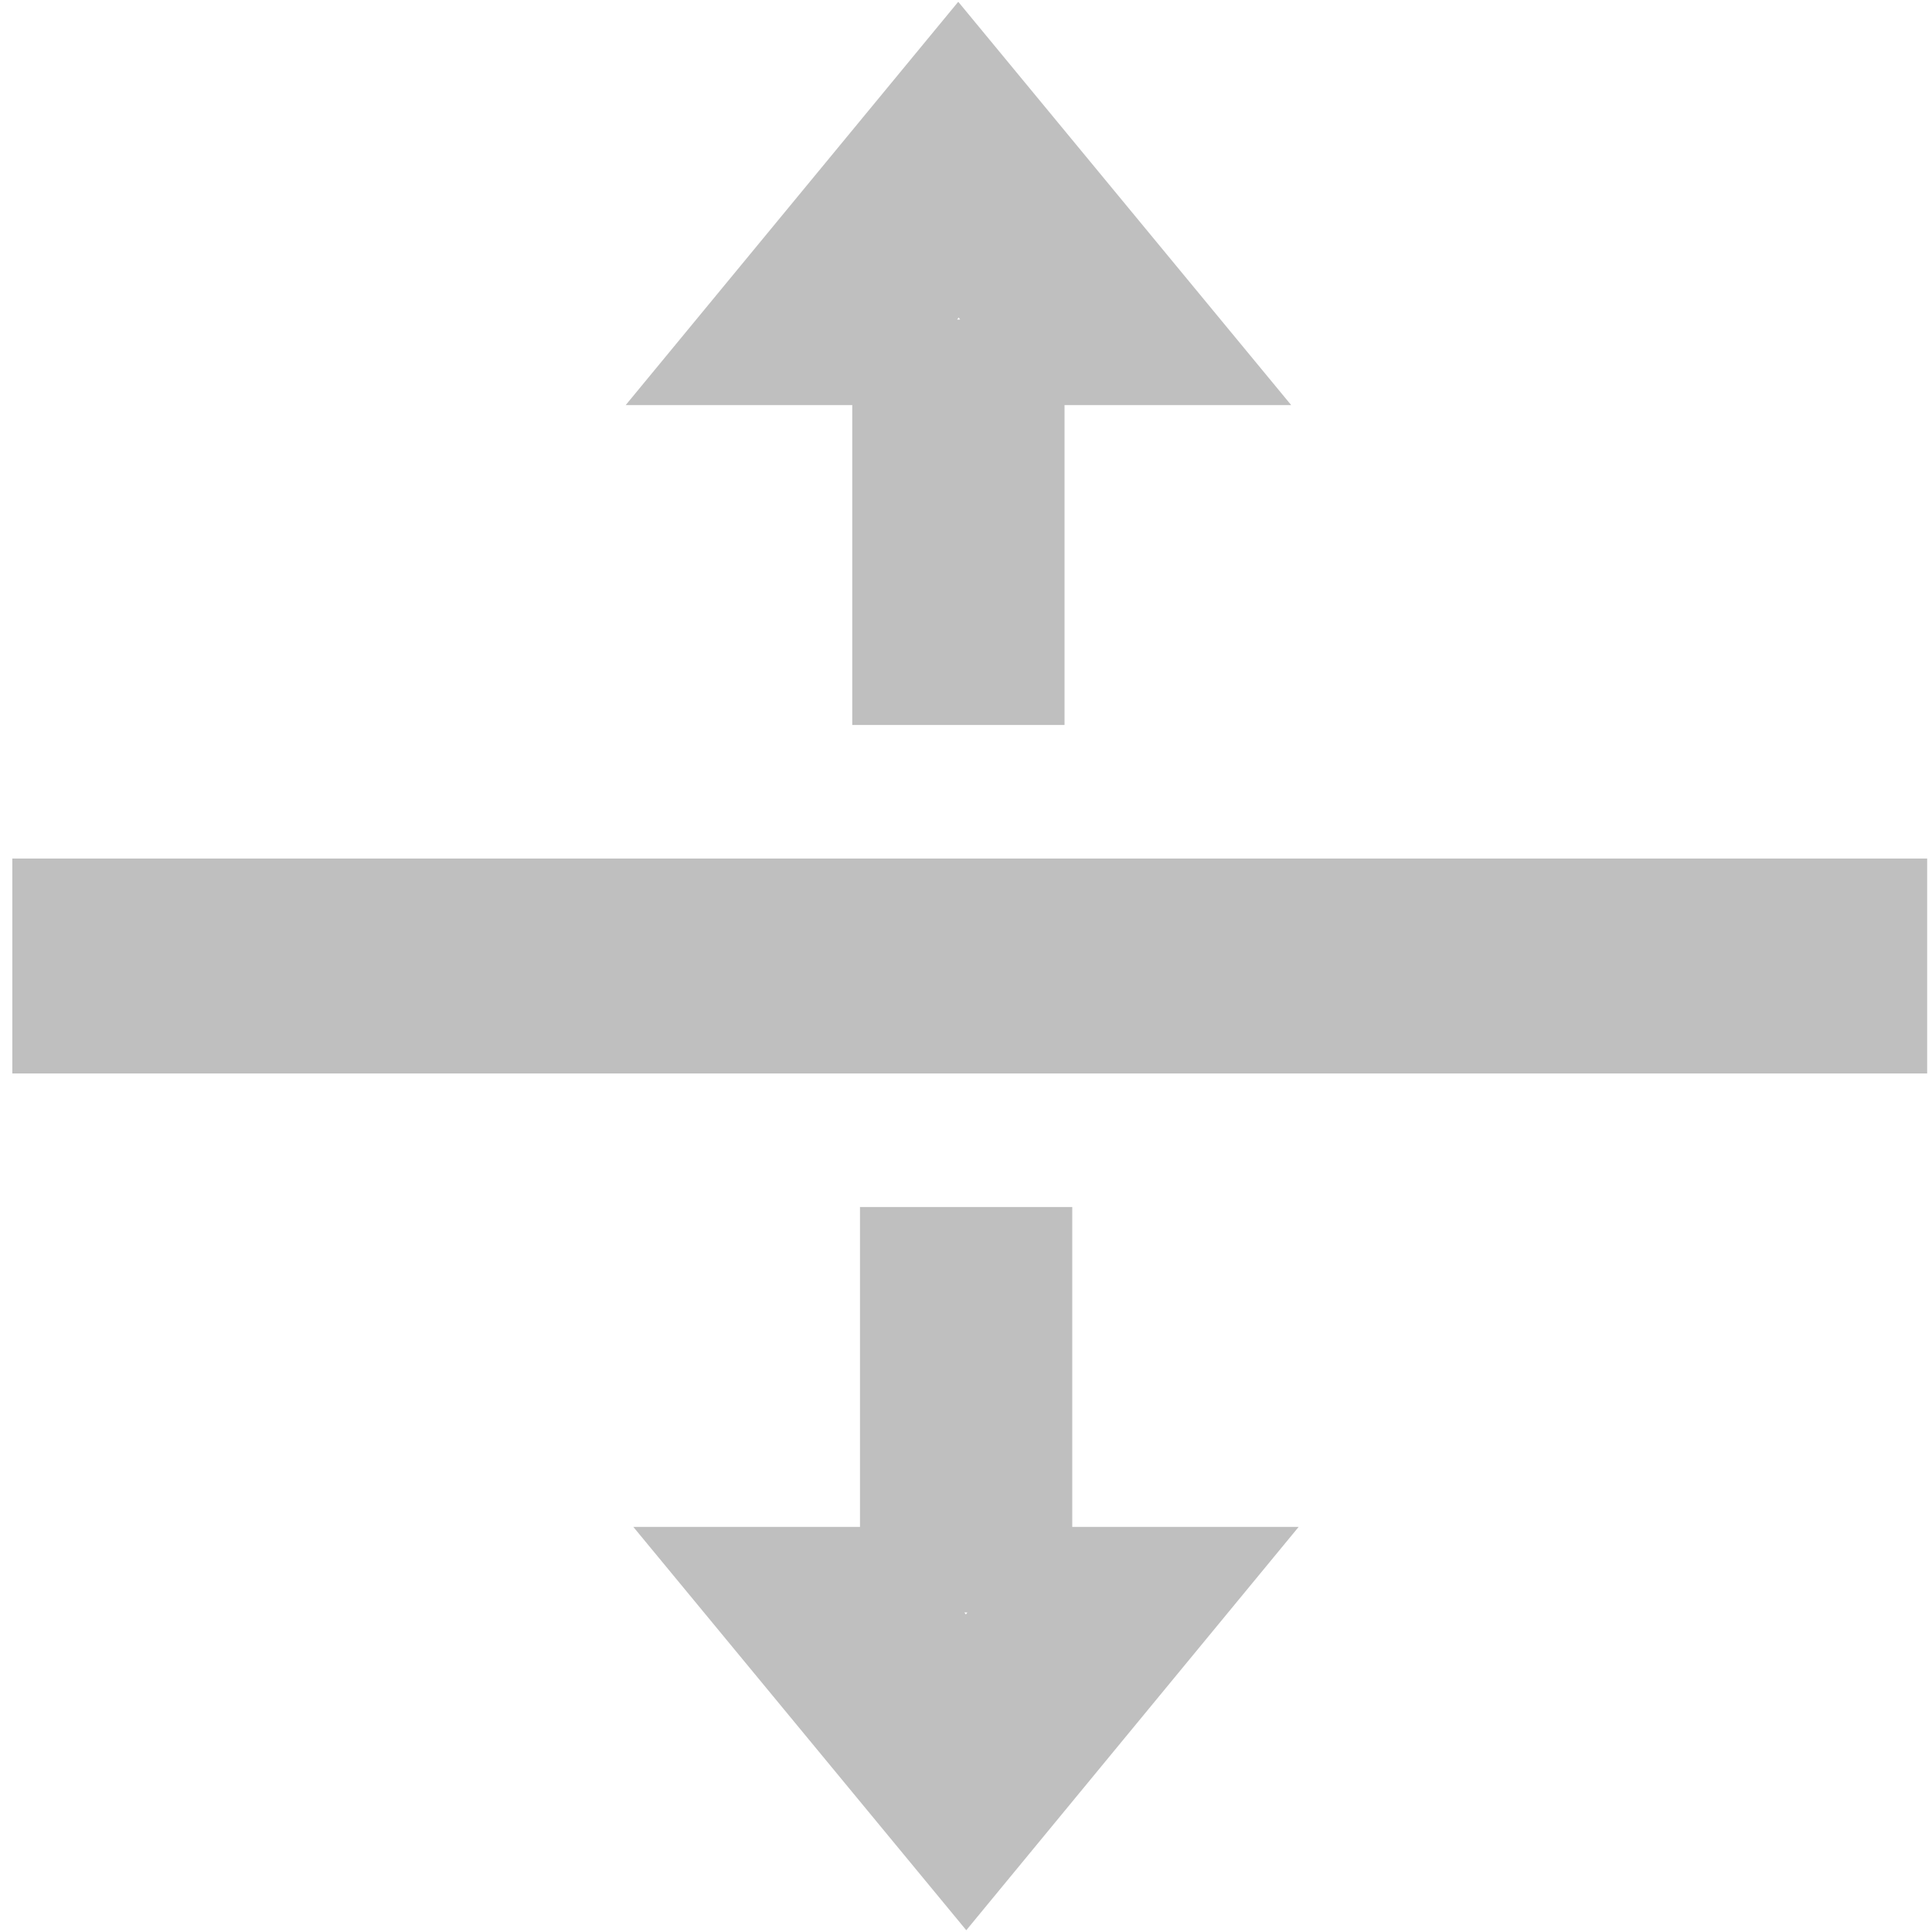
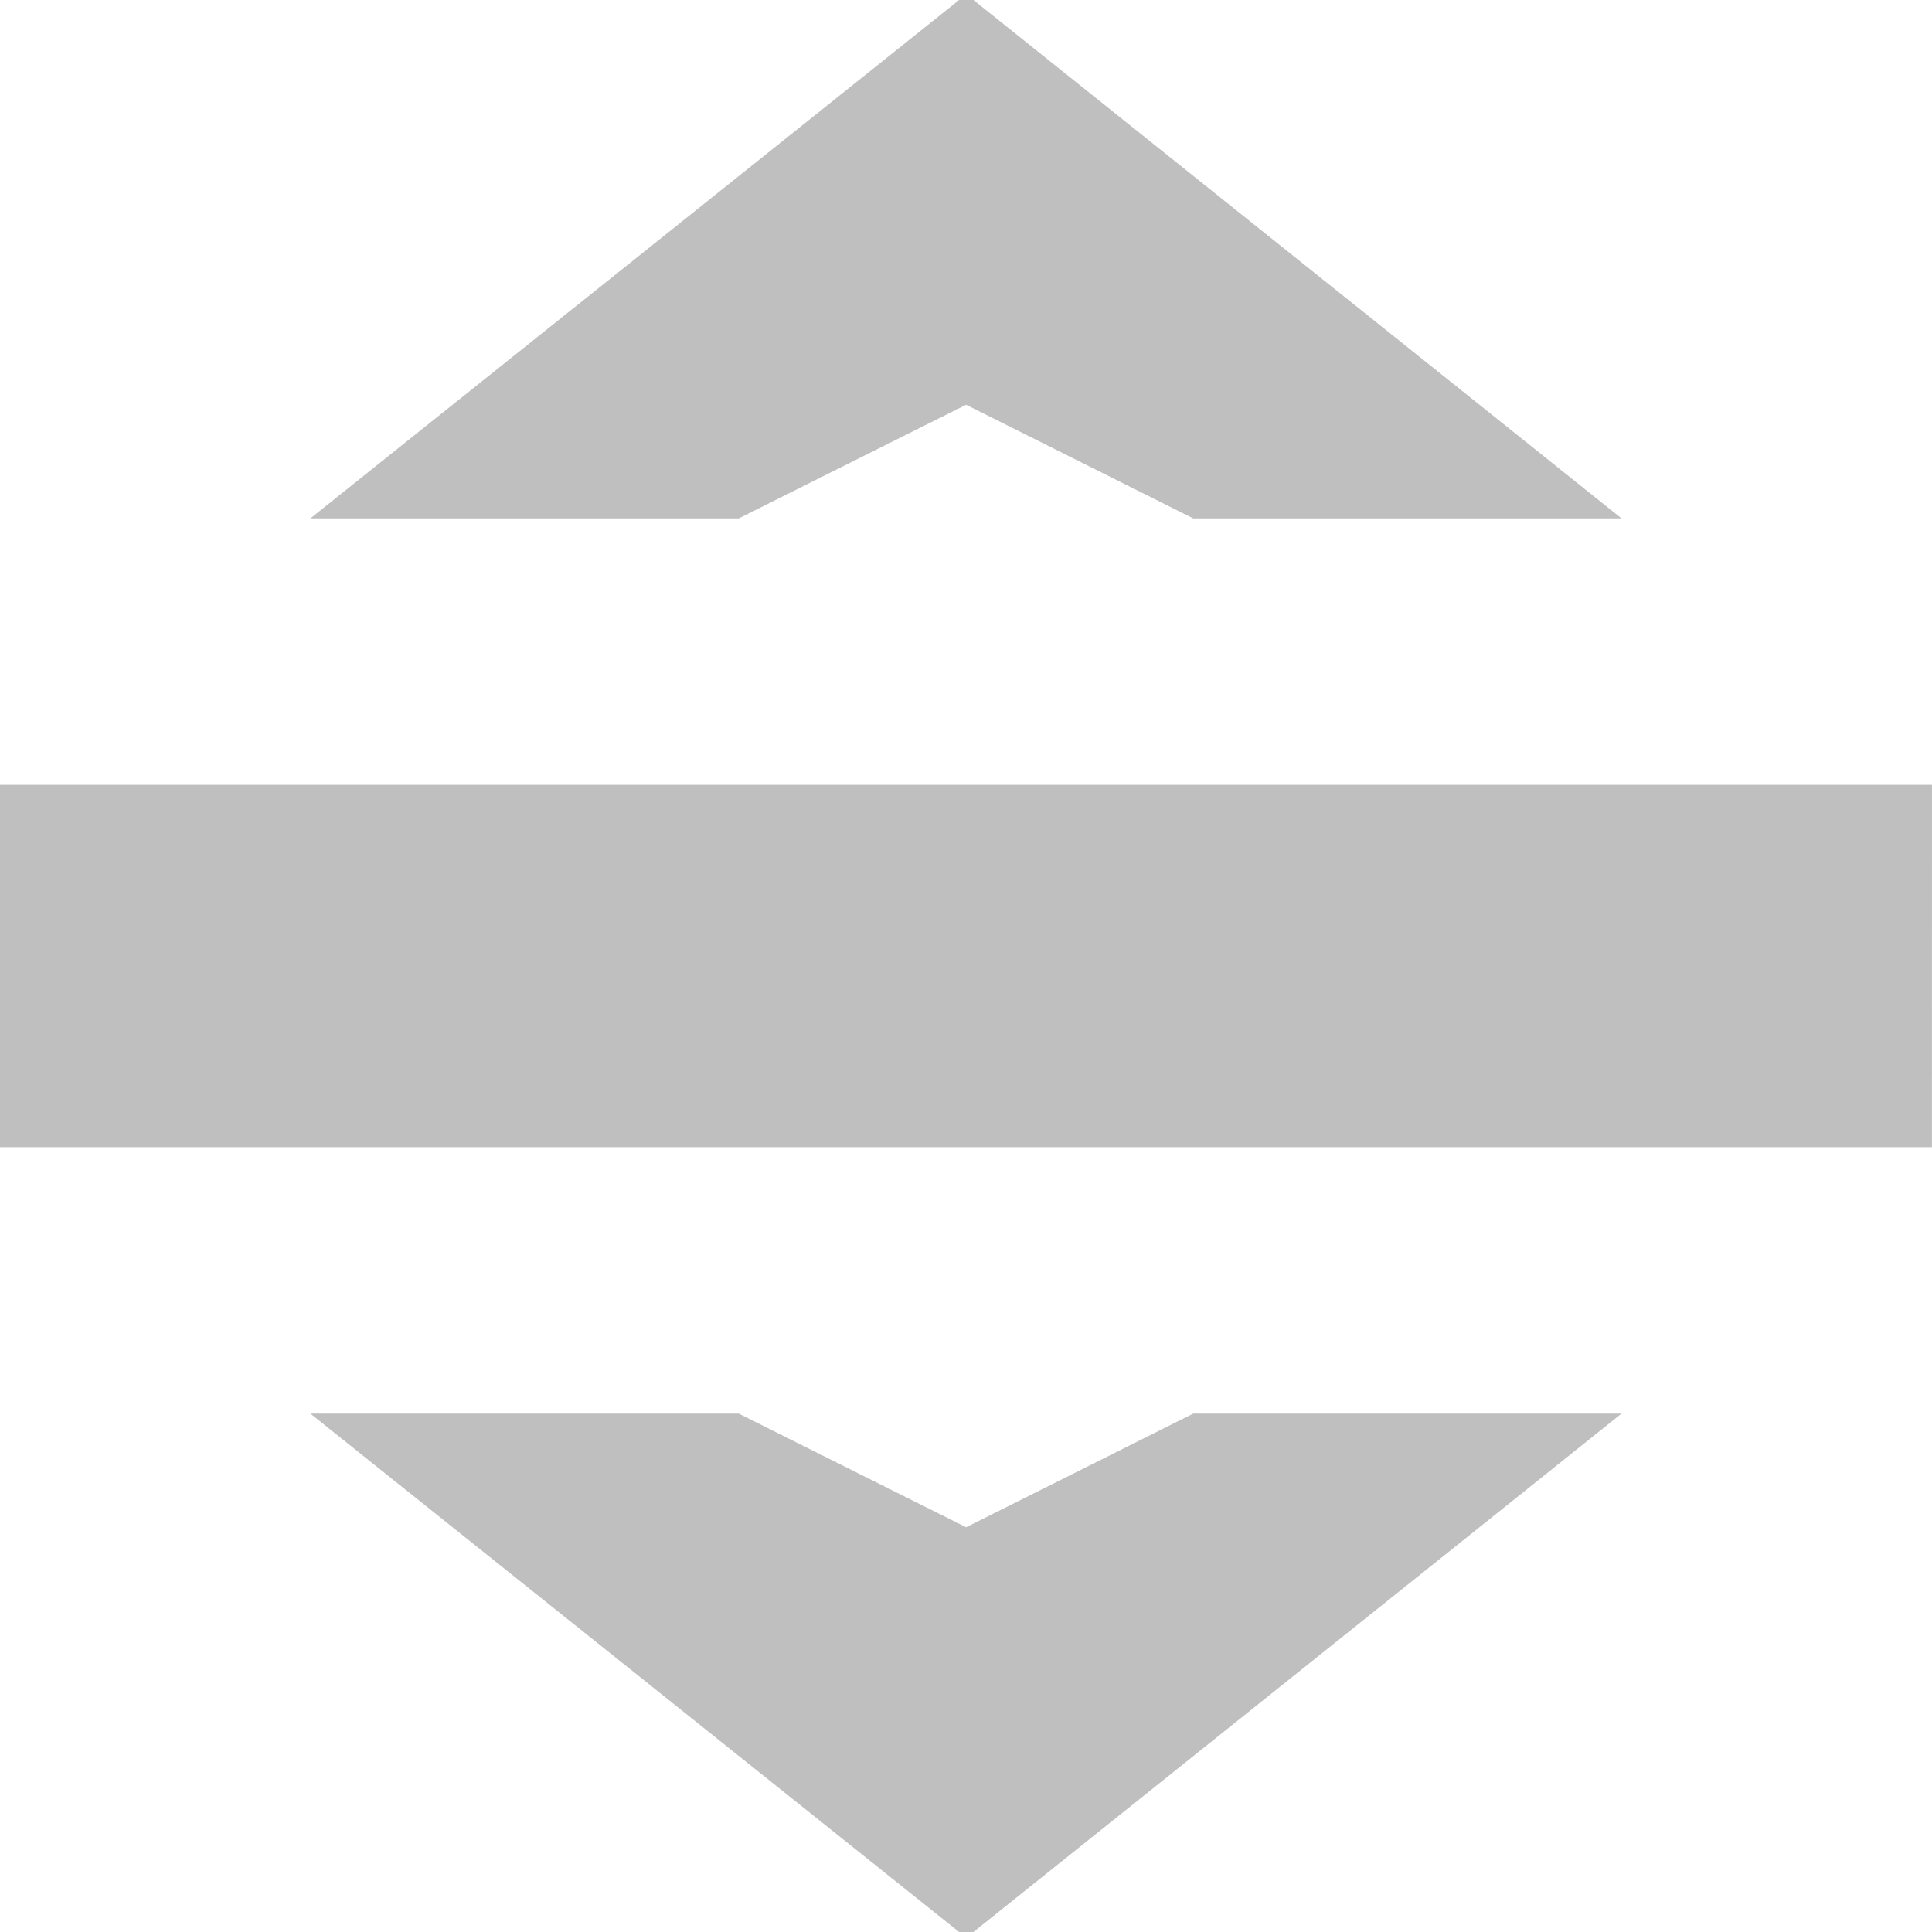
<svg xmlns="http://www.w3.org/2000/svg" width="16" height="16" viewBox="0 0 16 16" version="1.1" id="svg1" xml:space="preserve">
  <defs id="defs1" />
  <g id="layer1">
-     <rect style="fill:#bfbfbf;stroke:none;stroke-width:0.205;stroke-linecap:square;stroke-miterlimit:222;paint-order:markers stroke fill;stroke-opacity:1;fill-opacity:1" id="rect1" width="15.858" height="1.78" x="0.102" y="7.11" />
+     <path id="rect1" style="fill:#bfbfbf;stroke-width:0.205;stroke-linecap:square;stroke-miterlimit:222;paint-order:markers stroke fill" d="m -1.24e-4,6.5 h 16 l -4.96e-4,3 H -1.24e-4 Z" />
    <g id="path1" style="stroke-width:1.002;stroke-dasharray:none">
-       <path d="M 7.559,5.503 V 3.147 H 8.315 V 5.503 Z M 7.141,2.854 H 6.244 L 7.936,0.802 9.63,2.854 H 8.741 L 7.937,1.802 Z" id="text3" style="font-size:10.667px;font-family:'Witch Magic';-inkscape-font-specification:'Witch Magic';fill:none;fill-opacity:1;stroke:#bfbfbf;stroke-width:1.002;stroke-linecap:square;stroke-miterlimit:222;stroke-opacity:1;paint-order:markers stroke fill;stroke-dasharray:none" aria-label="-&gt;" />
-       <path d="m 8.379,10.497 v 2.356 h -0.756 v -2.356 z m 0.418,2.649 H 9.693 L 8.002,15.198 6.308,13.146 h 0.889 l 0.804,1.052 z" id="text3-8" style="font-size:10.667px;font-family:'Witch Magic';-inkscape-font-specification:'Witch Magic';fill:none;fill-opacity:1;stroke:#bfbfbf;stroke-width:1.002;stroke-linecap:square;stroke-miterlimit:222;stroke-dasharray:none;stroke-opacity:1;paint-order:markers stroke fill" aria-label="-&gt;" />
+       <path d="m 10,12.208 h 2 l -3.998,3.198 -4.002,-3.198 h 2 l 2.001,1 z" id="text3-8" style="font-size:10.667px;font-family:'Witch Magic';-inkscape-font-specification:'Witch Magic';fill:#bfbfbf;fill-opacity:1;stroke:#bfbfbf;stroke-width:1.002;stroke-linecap:square;stroke-miterlimit:222;stroke-dasharray:none;stroke-opacity:1;paint-order:markers stroke fill" aria-label="-&gt;" />
+       <path d="m 10,3.792 h 2 L 8.002,0.594 4,3.792 h 2 l 2.001,-1 z" id="text3-8-8" style="font-size:10.667px;font-family:'Witch Magic';-inkscape-font-specification:'Witch Magic';fill:#bfbfbf;fill-opacity:1;stroke:#bfbfbf;stroke-width:1.002;stroke-linecap:square;stroke-miterlimit:222;stroke-dasharray:none;stroke-opacity:1;paint-order:markers stroke fill" aria-label="-&gt;" />
    </g>
  </g>
</svg>
